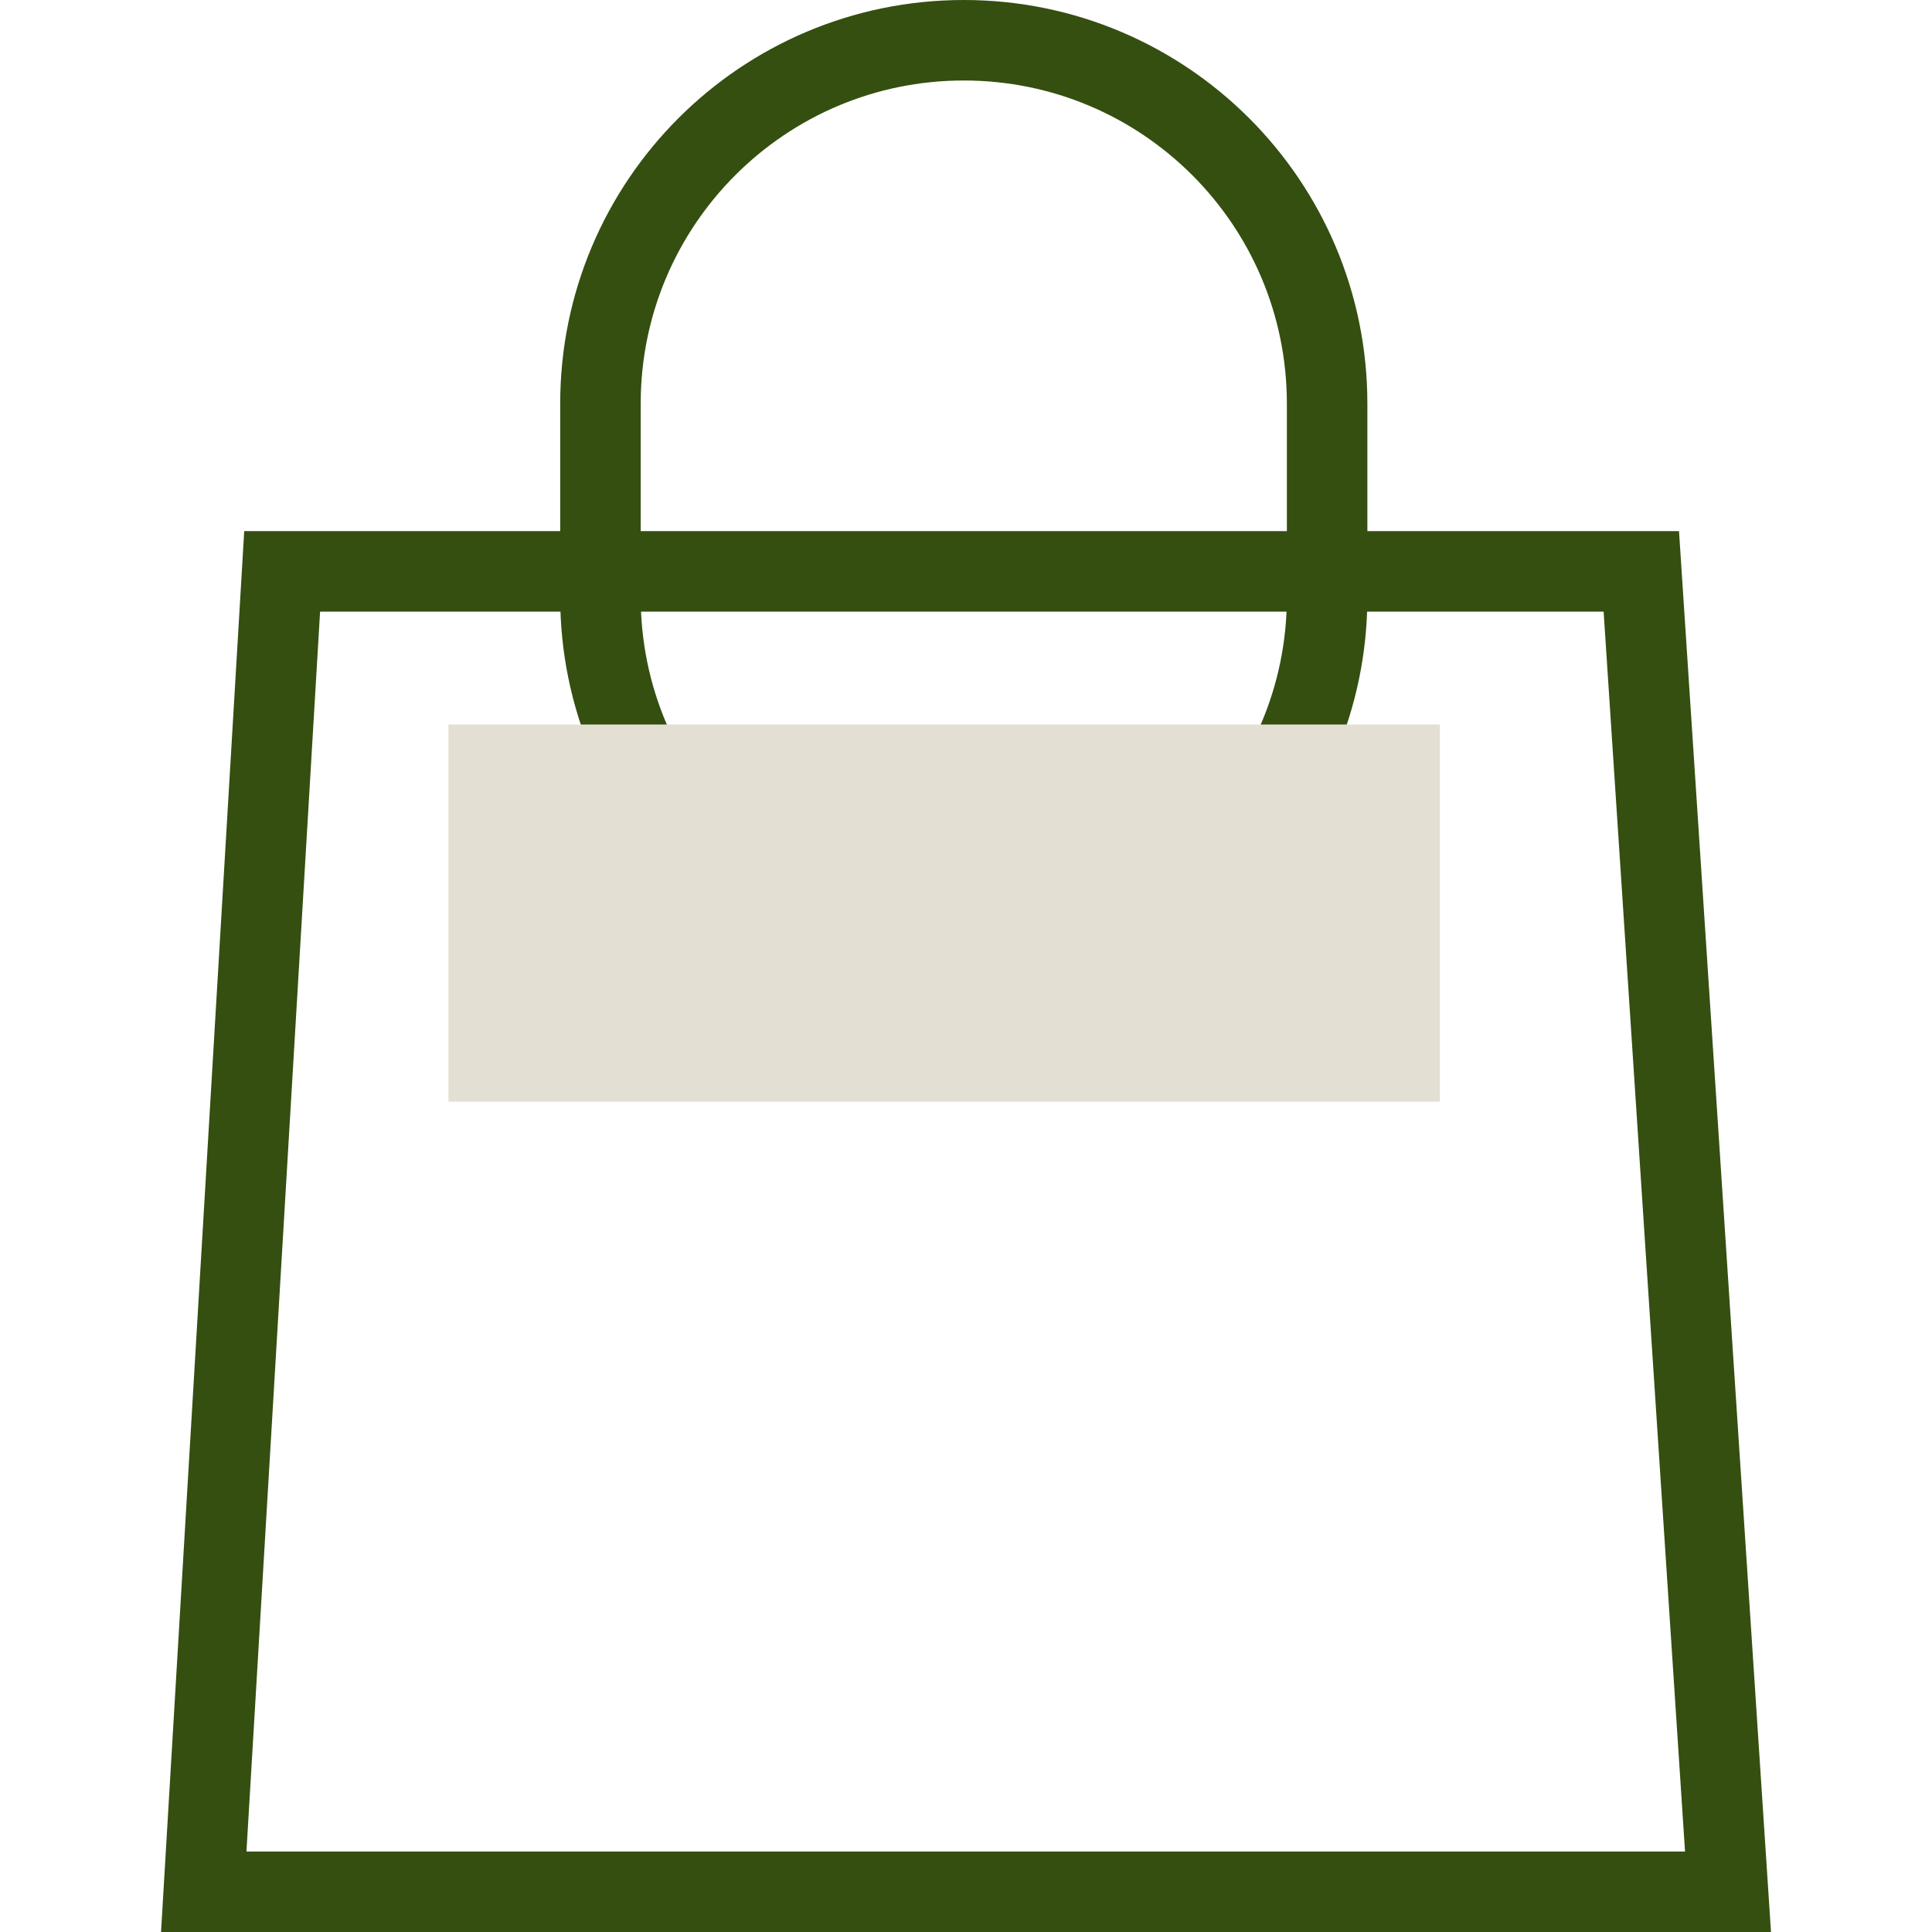
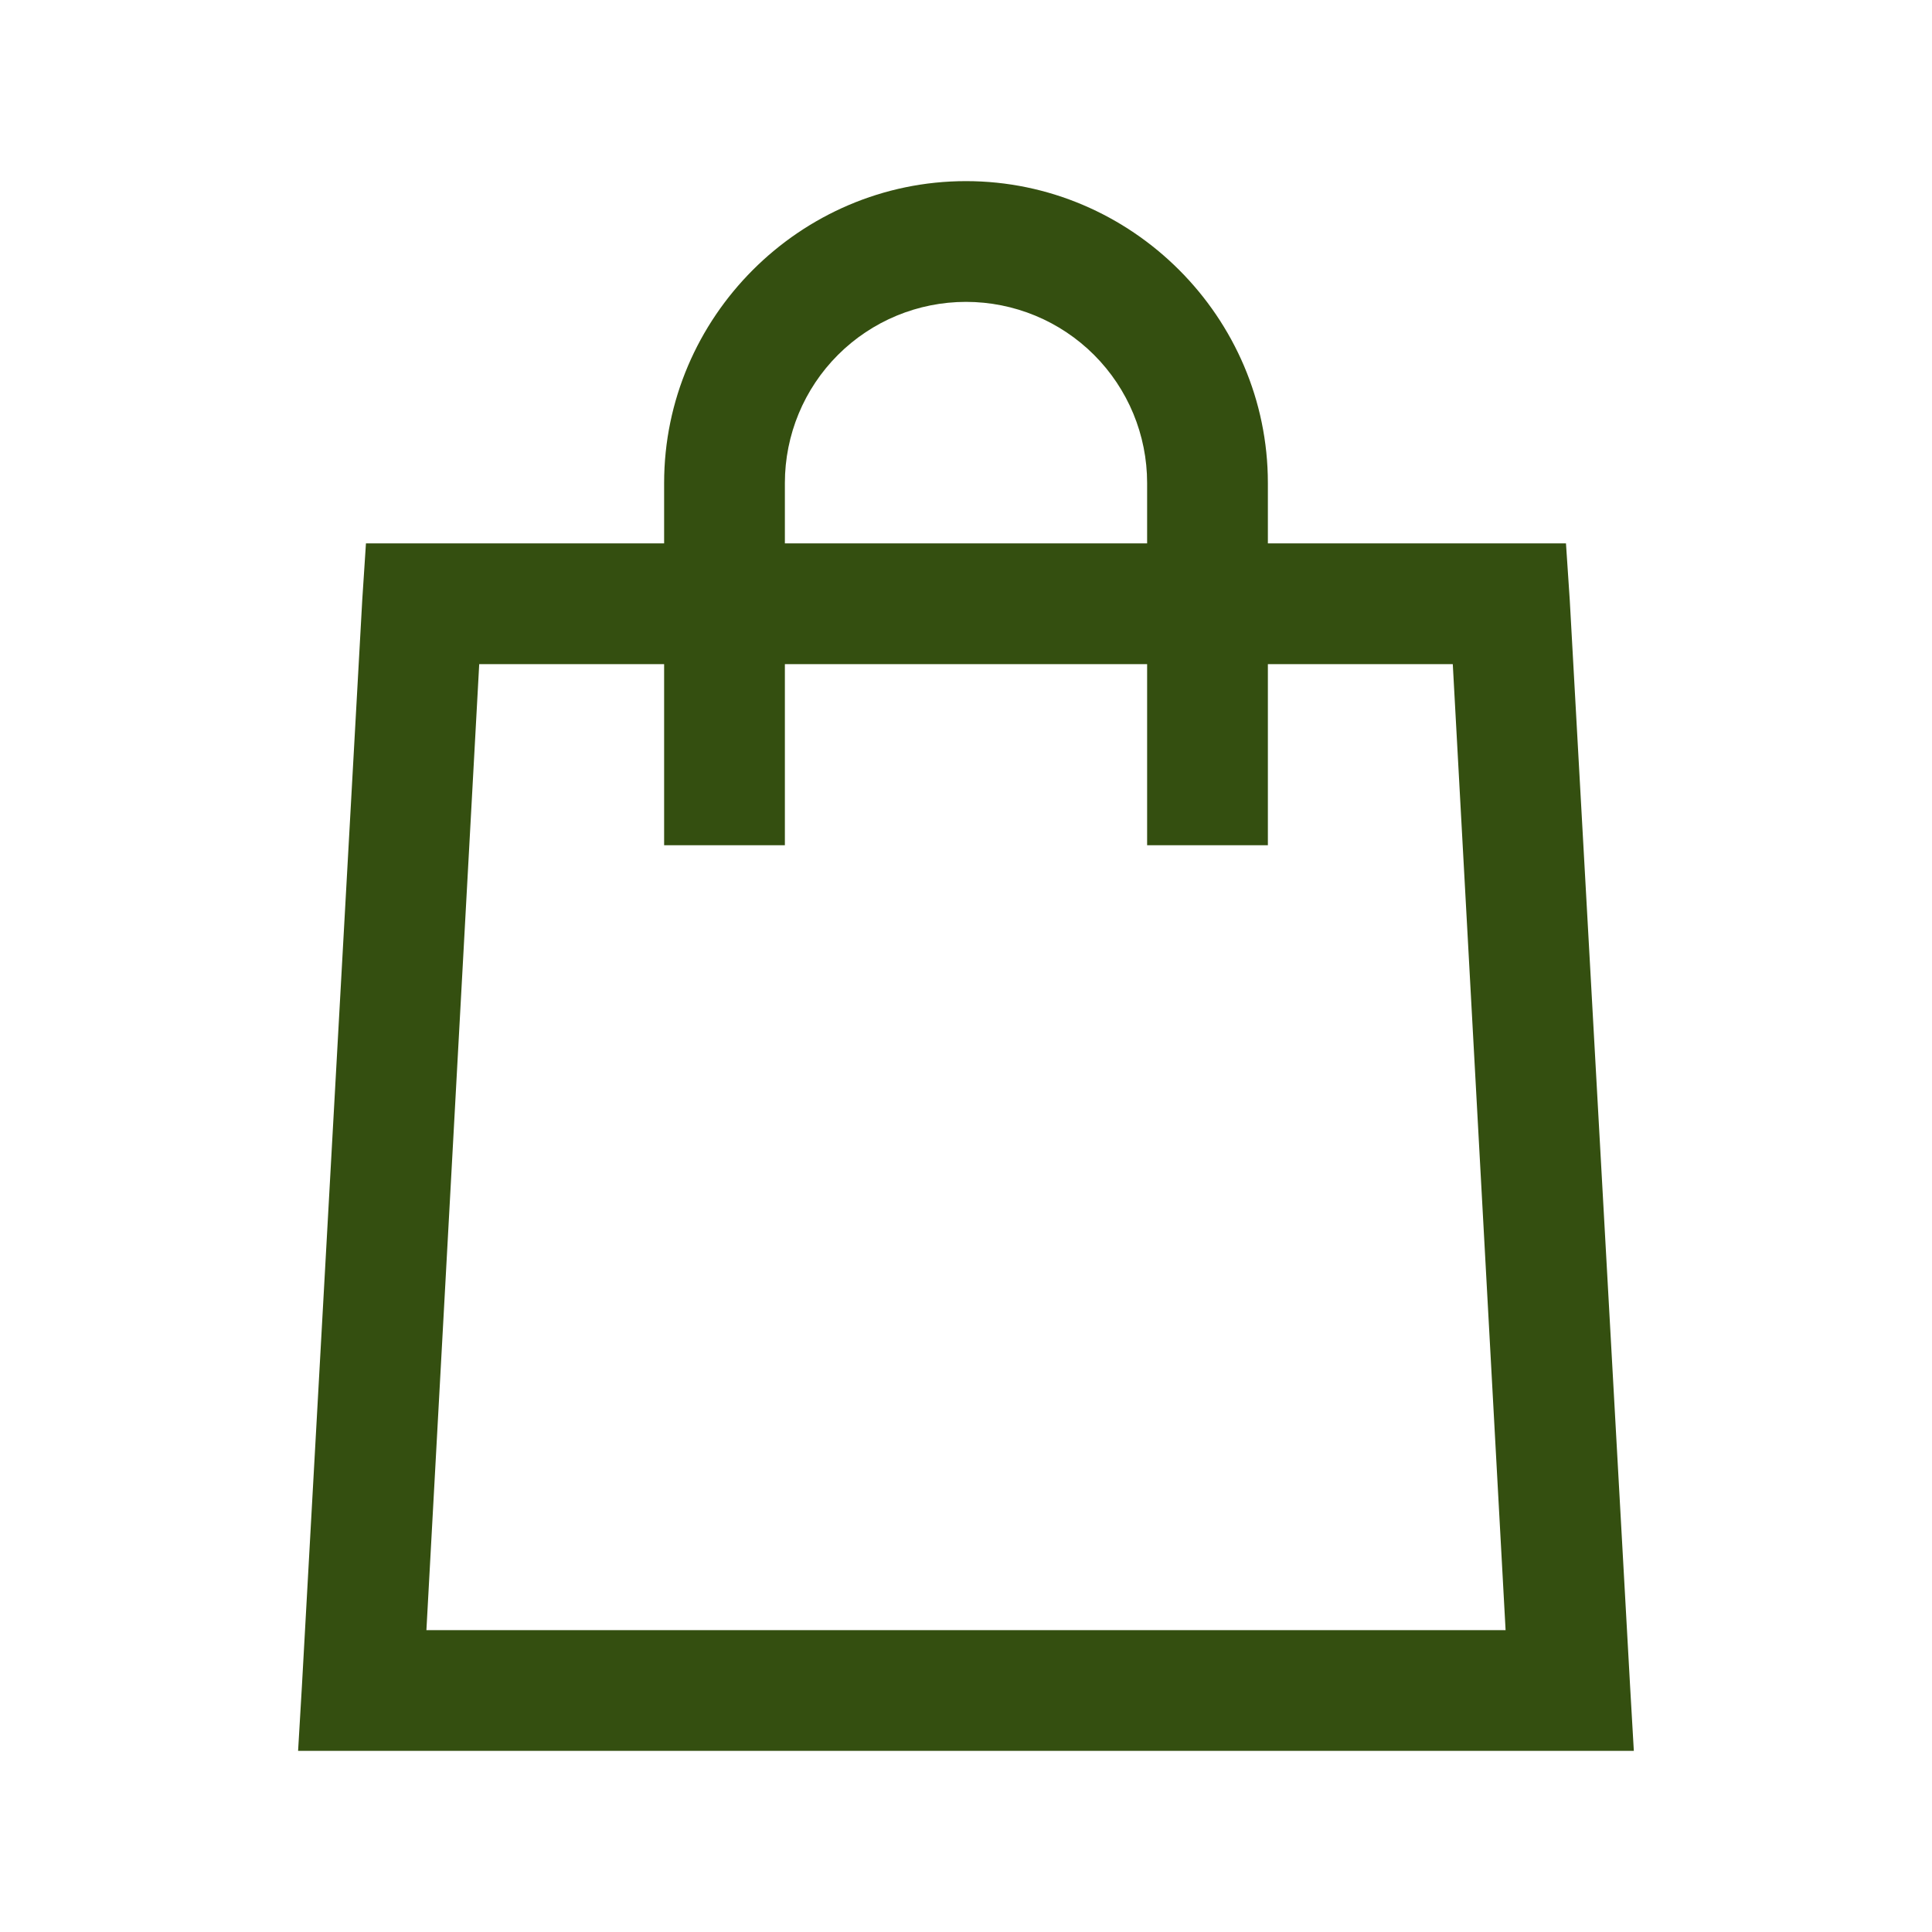
<svg xmlns="http://www.w3.org/2000/svg" width="24" height="24" viewBox="0 0 24 24" fill="none">
-   <path d="M20.389 7.098L21.466 23.5H2.531L3.505 7.098H20.389Z" stroke="#344F10" />
-   <rect x="7.459" y="0.5" width="9.027" height="11.43" rx="4.514" stroke="#344F10" />
-   <path d="M5.571 9H17.887V13.685H5.571V9Z" fill="#E4DFD3" />
+   <path d="M12 2.25C9.94 2.25 8.25 3.941 8.25 6V6.75H4.546L4.5 7.454L3.75 20.953L3.703 21.75H20.296L20.25 20.953L19.5 7.453L19.453 6.75H15.75V6C15.75 3.941 14.059 2.25 12 2.25ZM12 3.75C12.597 3.75 13.169 3.987 13.591 4.409C14.013 4.831 14.25 5.403 14.25 6V6.75H9.75V6C9.75 5.403 9.987 4.831 10.409 4.409C10.831 3.987 11.403 3.75 12 3.75ZM5.953 8.25H8.25V10.5H9.75V8.25H14.25V10.5H15.75V8.25H18.047L18.703 20.25H5.297L5.953 8.25Z" fill="#344F10" />
</svg>
